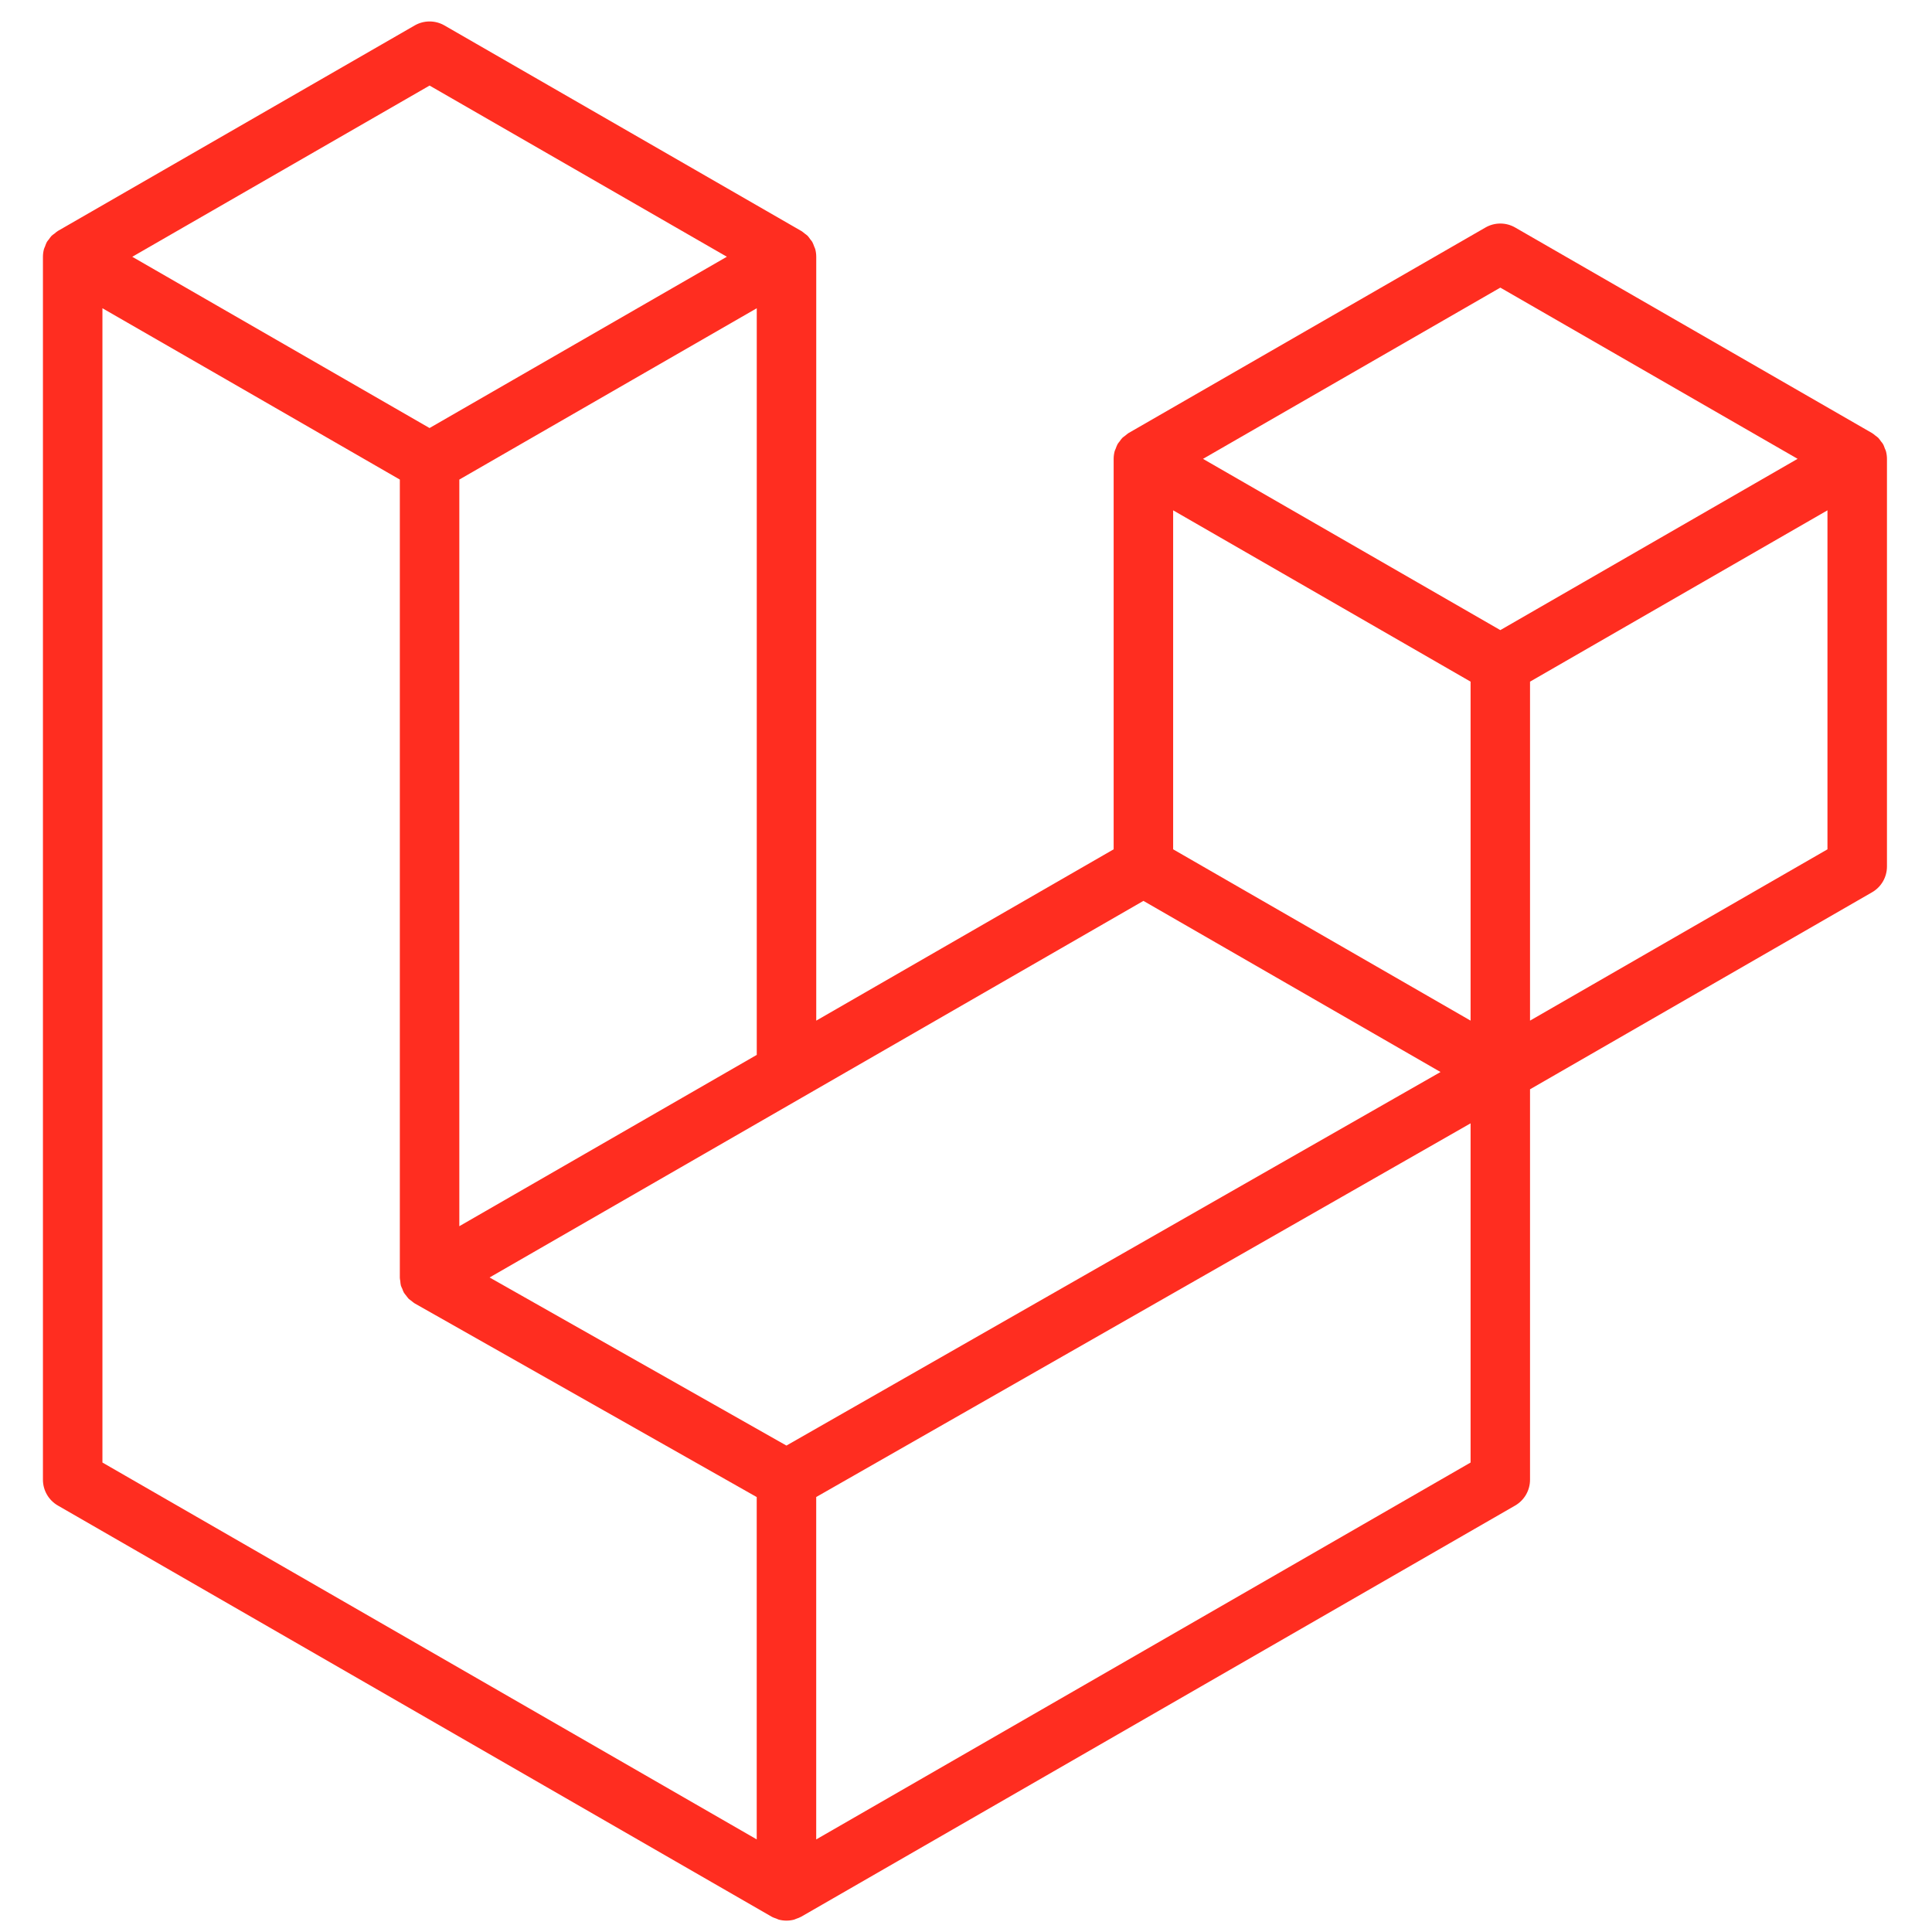
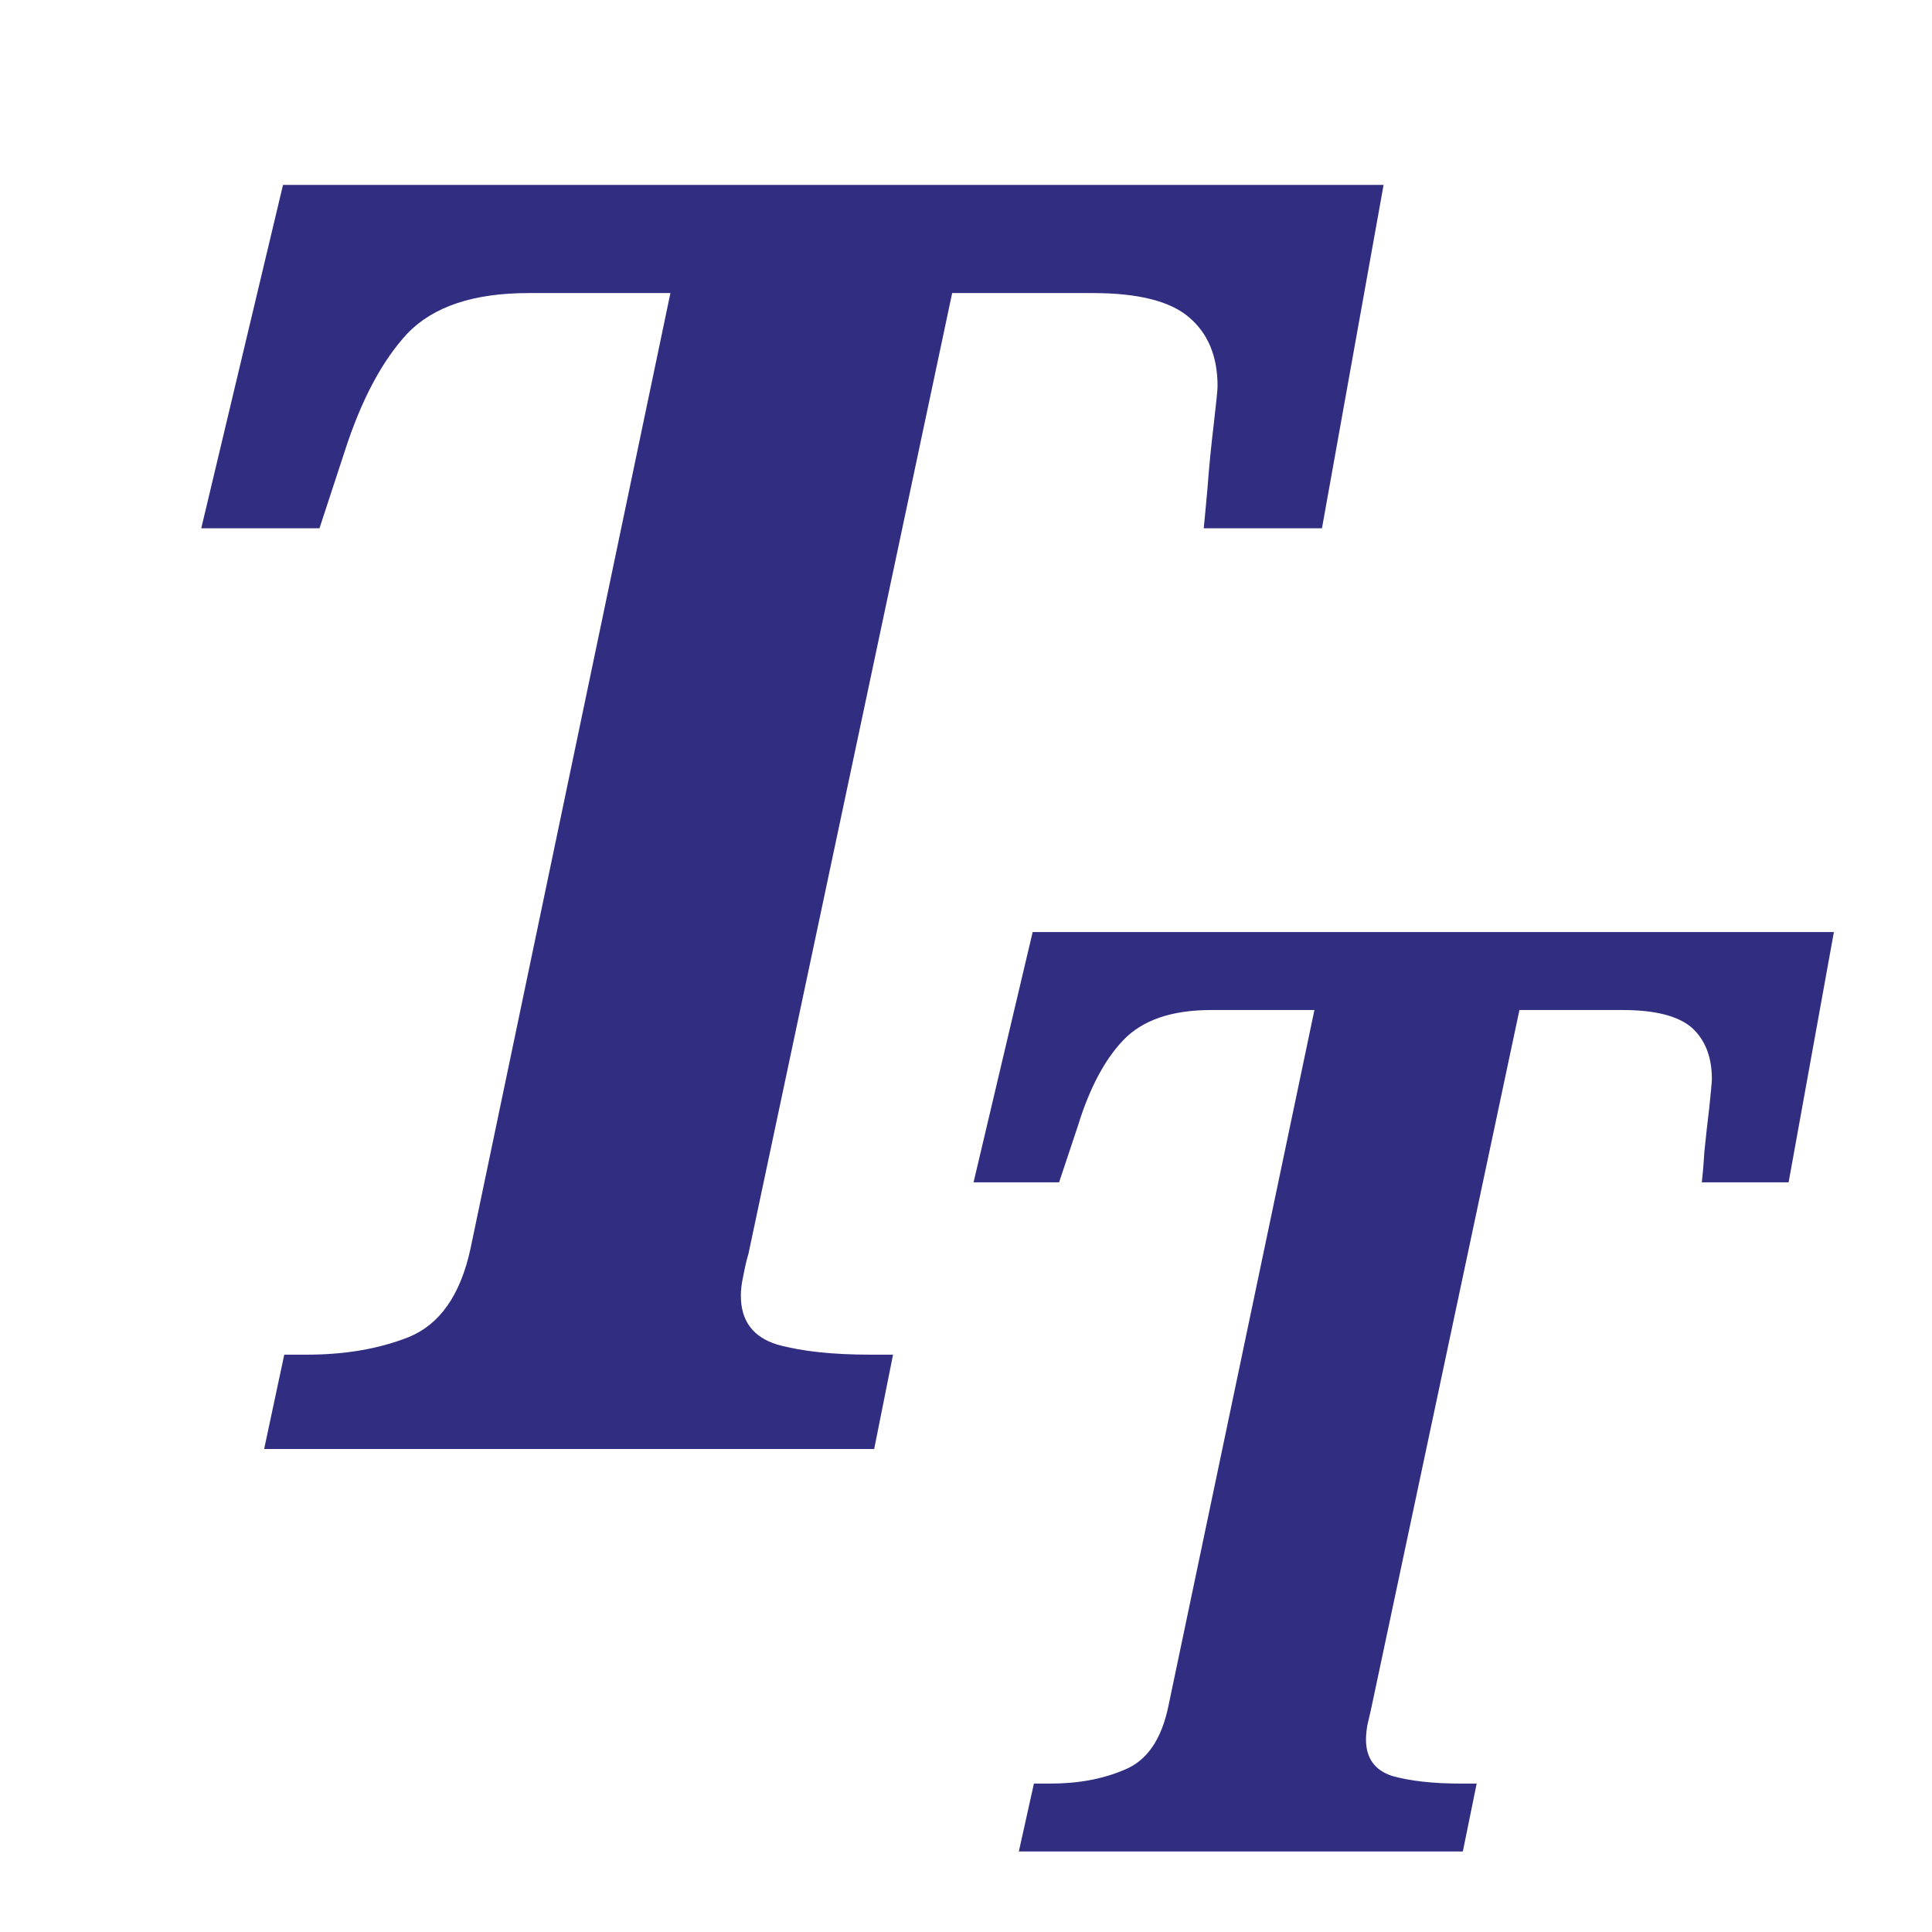
- <svg xmlns="http://www.w3.org/2000/svg" width="166" height="166" viewBox="0 0 166 166" fill="none">
-   <path fill-rule="evenodd" clip-rule="evenodd" d="M162.041 38.759C162.099 38.977 162.129 39.201 162.13 39.426V74.452C162.13 74.902 162.011 75.344 161.786 75.733C161.561 76.122 161.237 76.444 160.847 76.668L131.462 93.594V127.141C131.462 128.054 130.977 128.897 130.186 129.357L68.847 164.683C68.707 164.763 68.554 164.814 68.401 164.868C68.343 164.887 68.289 164.922 68.228 164.938C67.8 165.051 67.349 165.051 66.92 164.938C66.85 164.919 66.786 164.881 66.719 164.855C66.579 164.804 66.432 164.76 66.298 164.683L4.972 129.357C4.583 129.133 4.259 128.81 4.034 128.421C3.808 128.032 3.69 127.591 3.689 127.141L3.689 22.063C3.689 21.834 3.721 21.61 3.779 21.393C3.798 21.32 3.843 21.253 3.868 21.179C3.916 21.045 3.961 20.908 4.031 20.783C4.079 20.7 4.149 20.633 4.206 20.557C4.28 20.454 4.347 20.349 4.433 20.26C4.506 20.186 4.602 20.132 4.685 20.068C4.778 19.992 4.861 19.909 4.966 19.848L35.633 2.185C36.022 1.961 36.462 1.844 36.91 1.844C37.358 1.844 37.798 1.961 38.186 2.185L68.851 19.848H68.857C68.959 19.912 69.045 19.992 69.138 20.065C69.221 20.129 69.313 20.186 69.387 20.257C69.476 20.349 69.54 20.454 69.616 20.557C69.671 20.633 69.744 20.7 69.789 20.783C69.862 20.911 69.904 21.045 69.955 21.179C69.98 21.253 70.025 21.32 70.044 21.396C70.103 21.614 70.133 21.838 70.133 22.063V87.694L95.686 72.974V39.423C95.686 39.2 95.718 38.973 95.775 38.759C95.798 38.683 95.839 38.615 95.865 38.542C95.916 38.408 95.96 38.271 96.031 38.146C96.079 38.063 96.149 37.996 96.203 37.92C96.279 37.818 96.343 37.712 96.433 37.623C96.506 37.549 96.599 37.495 96.681 37.431C96.777 37.355 96.86 37.272 96.962 37.211L127.633 19.548C128.021 19.324 128.461 19.206 128.91 19.206C129.358 19.206 129.798 19.324 130.186 19.548L160.85 37.211C160.959 37.275 161.042 37.355 161.137 37.428C161.217 37.492 161.31 37.549 161.383 37.62C161.473 37.712 161.536 37.818 161.613 37.92C161.67 37.996 161.741 38.063 161.785 38.146C161.859 38.271 161.9 38.408 161.951 38.542C161.98 38.615 162.021 38.683 162.041 38.759ZM157.018 72.974V43.848L146.287 50.028L131.462 58.568V87.694L157.021 72.974H157.018ZM126.354 125.663V96.518L111.771 104.85L70.13 128.626V158.046L126.354 125.663ZM8.801 26.485V125.663L65.018 158.043V128.629L35.649 112L35.64 111.994L35.627 111.988C35.528 111.93 35.445 111.847 35.353 111.777C35.273 111.713 35.18 111.662 35.11 111.592L35.104 111.582C35.021 111.502 34.963 111.403 34.893 111.314C34.829 111.228 34.753 111.154 34.702 111.065L34.699 111.055C34.641 110.96 34.606 110.845 34.565 110.736C34.523 110.64 34.469 110.551 34.443 110.449C34.411 110.328 34.405 110.197 34.392 110.072C34.379 109.976 34.354 109.881 34.354 109.785V109.778V41.205L19.532 32.662L8.801 26.485ZM36.913 7.35L11.364 22.063L36.907 36.777L62.453 22.06L36.907 7.35H36.913ZM50.2 99.174L65.022 90.637V26.485L54.291 32.665L39.466 41.205V105.357L50.2 99.174ZM128.91 24.713L103.363 39.426L128.91 54.14L154.453 39.423L128.91 24.713ZM126.354 58.568L111.529 50.028L100.798 43.848V72.974L115.619 81.511L126.354 87.694V58.568ZM67.571 124.205L105.042 102.803L123.772 92.109L98.245 77.405L68.854 94.334L42.066 109.762L67.571 124.205Z" fill="#FF2D20" />
+ <svg xmlns="http://www.w3.org/2000/svg" viewBox="0 0 24 24">
+   <text x="1" y="18" font-family="Georgia, serif" font-size="22" font-style="italic" font-weight="bold" fill="#312e81">T</text>
+   <text x="11" y="23" font-family="Georgia, serif" font-size="16" font-style="italic" font-weight="bold" fill="#312e81">T</text>
</svg>
